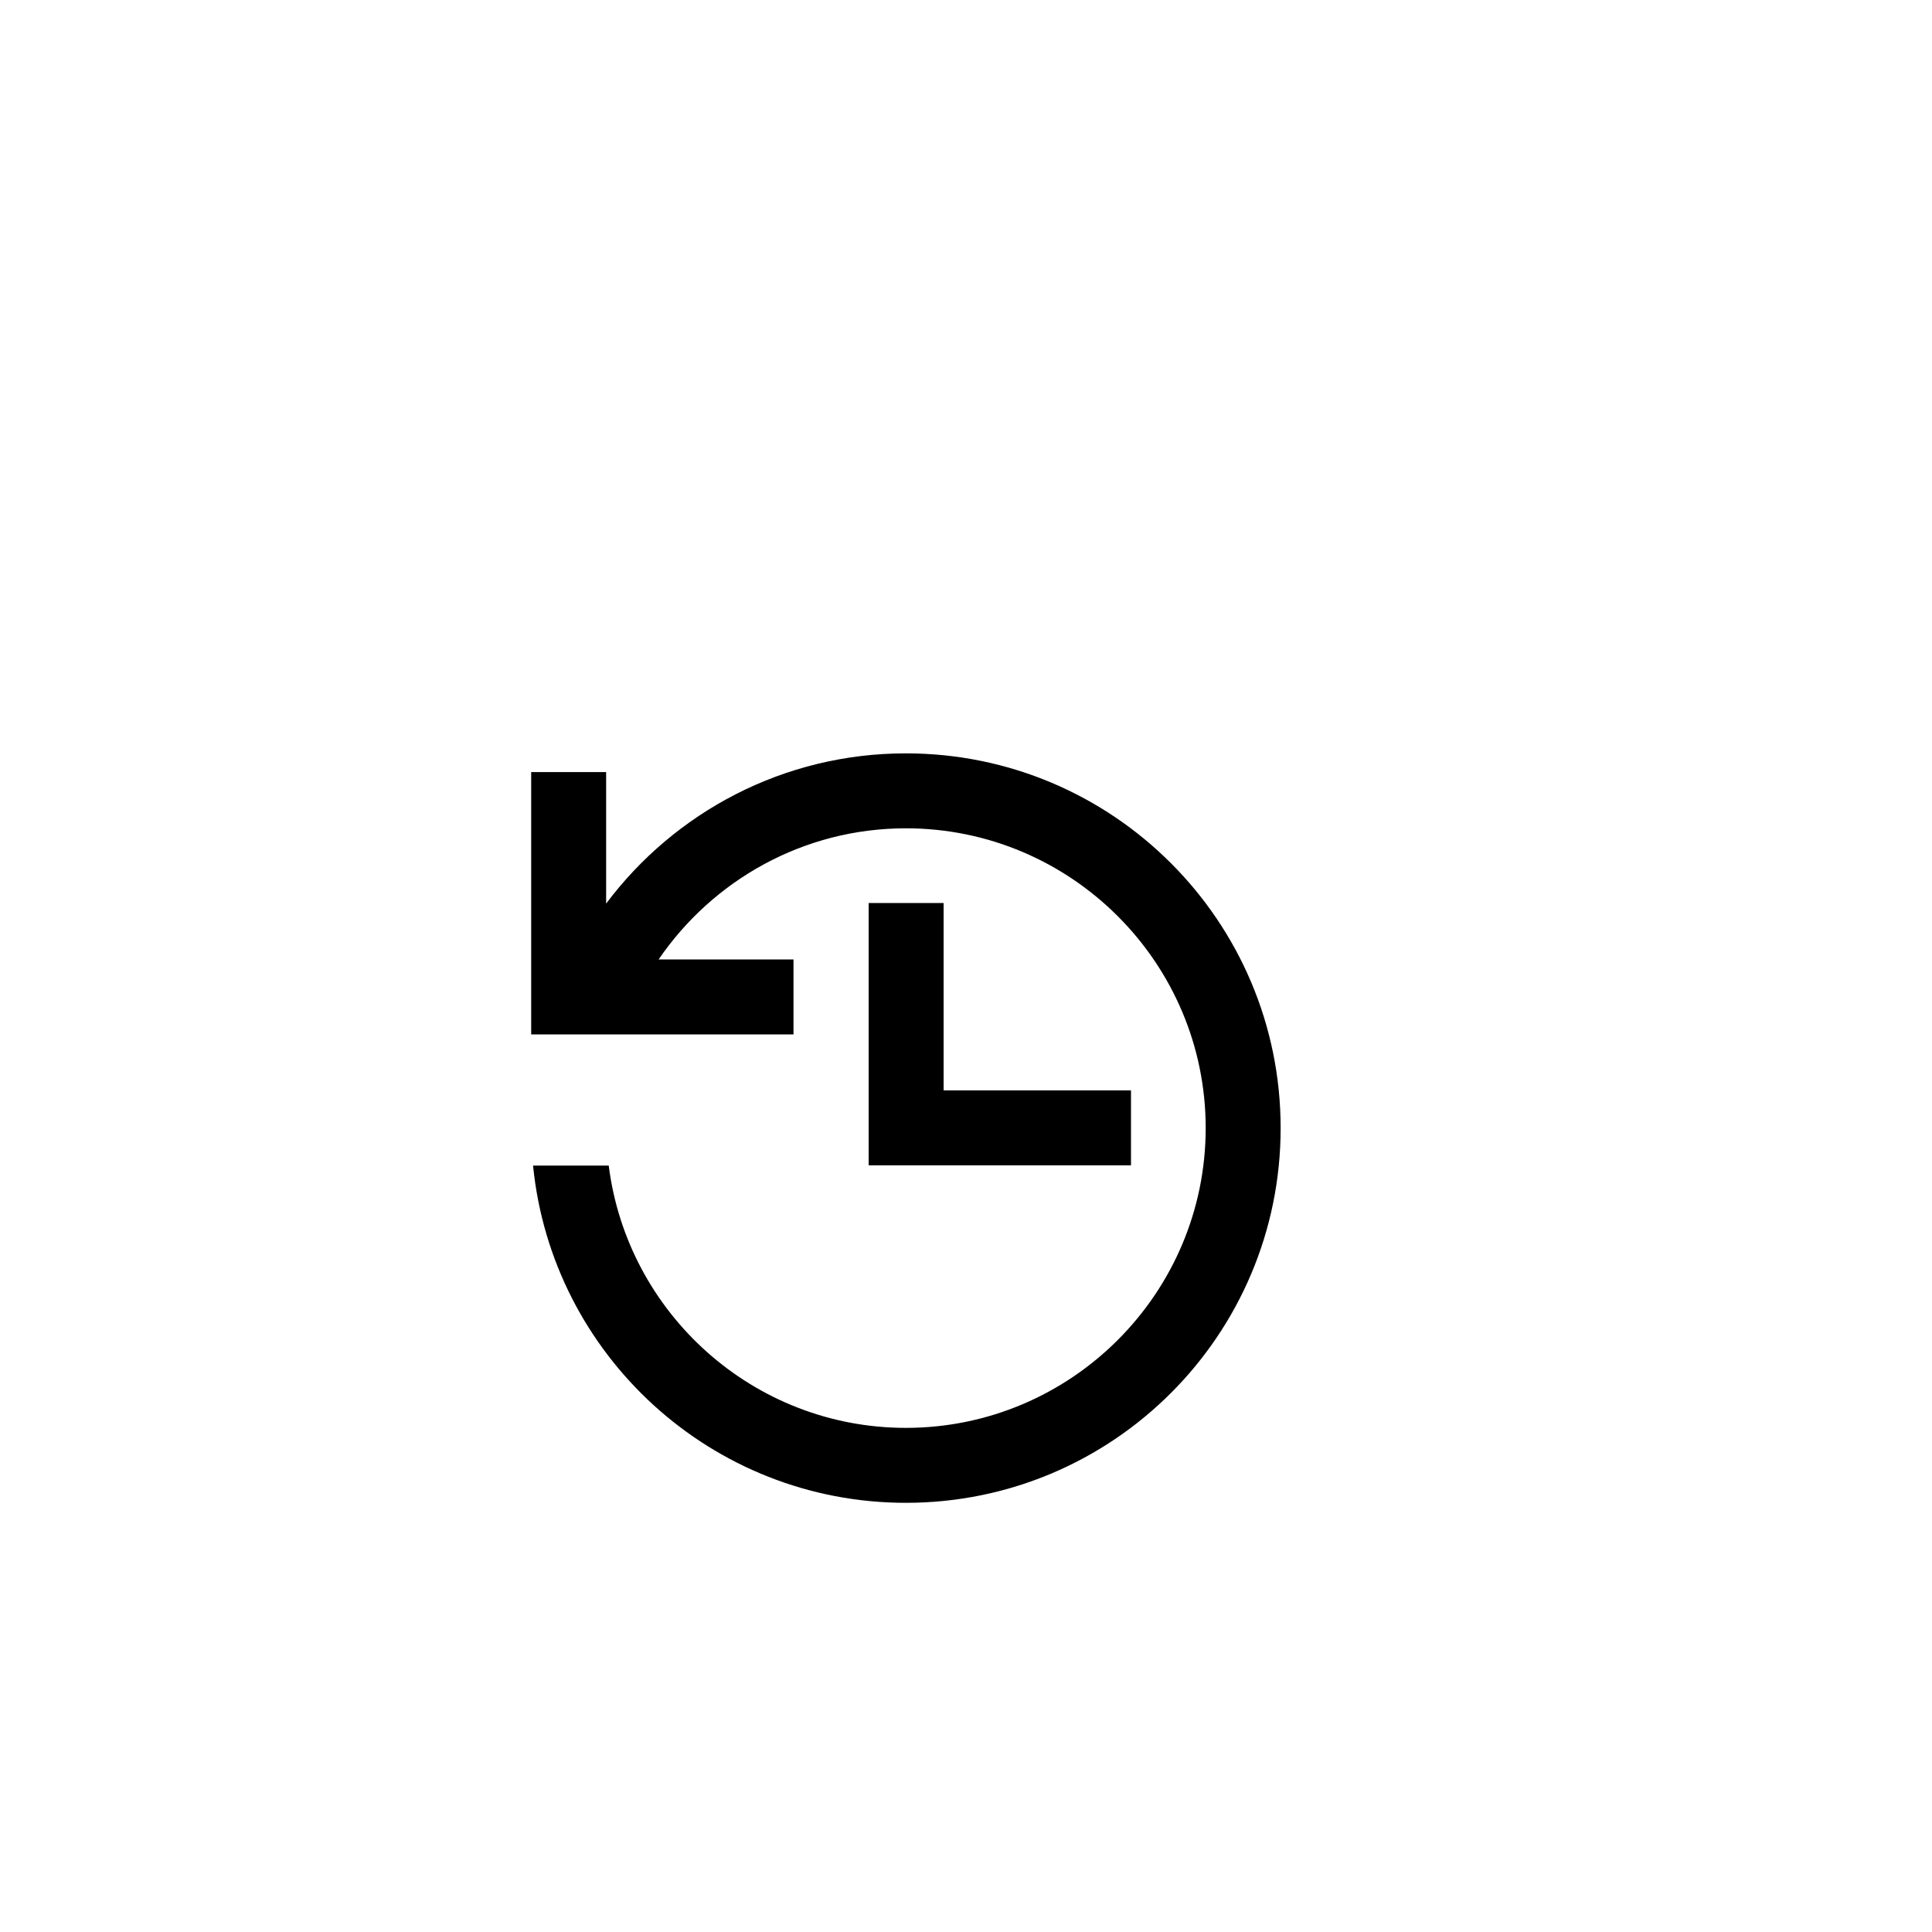
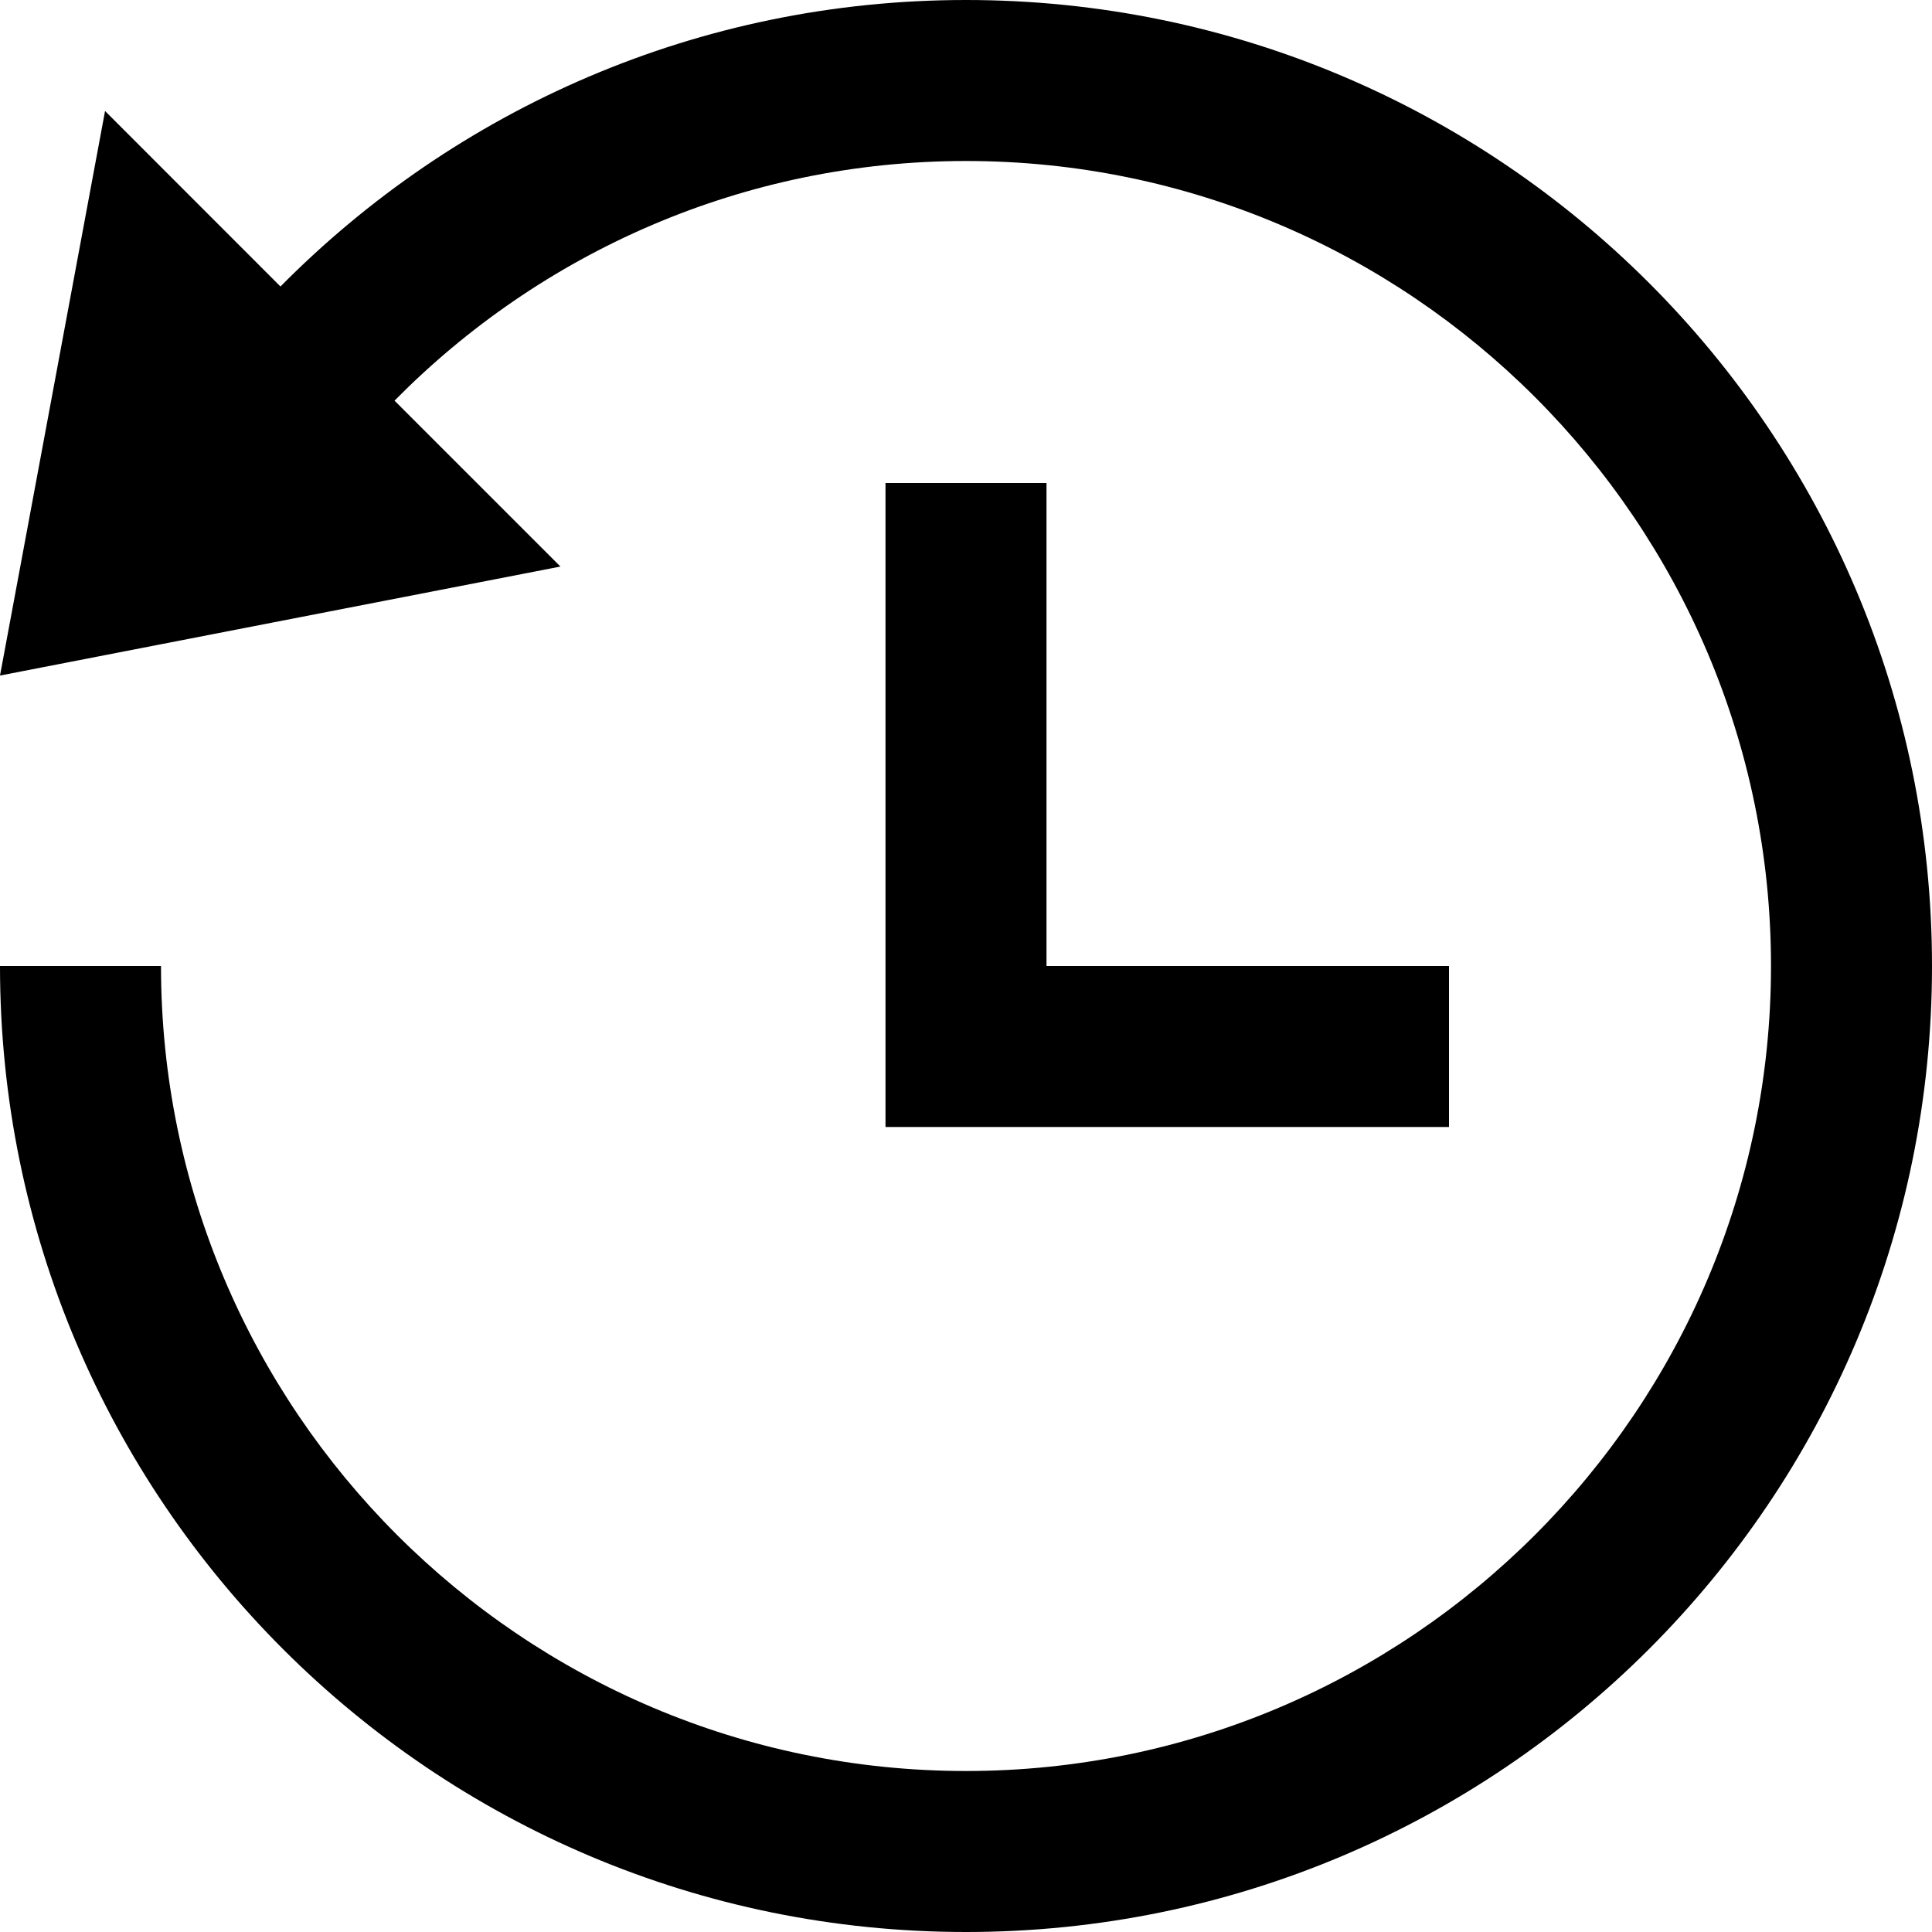
- <svg xmlns="http://www.w3.org/2000/svg" version="1.1" width="1080" height="1080" viewBox="0 0 1080 1080" xml:space="preserve">
-   <defs>
- </defs>
-   <rect x="0" y="0" width="100%" height="100%" fill="transparent" />
-   <g transform="matrix(1 0 0 1 540 540)" id="683f55ea-0218-4fc6-a306-276243a1a244">
-     <rect style="stroke: none; stroke-width: 1; stroke-dasharray: none; stroke-linecap: butt; stroke-dashoffset: 0; stroke-linejoin: miter; stroke-miterlimit: 4; fill: rgb(255,255,255); fill-rule: nonzero; opacity: 1; visibility: hidden;" vector-effect="non-scaling-stroke" x="-540" y="-540" rx="0" ry="0" width="1080" height="1080" />
-   </g>
-   <g transform="matrix(1 0 0 1 540 540)" id="dcd8f7dc-350b-45f8-8245-27bad4e4bf9d">
- </g>
-   <g transform="matrix(0.07 0 0 0.07 506.41 630.61)">
-     <g style="" vector-effect="non-scaling-stroke">
-       <g transform="matrix(1.33 0 0 -1.33 0 0)" id="path20" clip-path="url(#CLIPPATH_11)">
-         <clipPath id="CLIPPATH_11">
-           <path transform="matrix(1 0 0 1 0 0) translate(-2500, -2500)" id="path14" d="M 0 5000 L 5000 5000 L 5000 0 L 0 0 Z" stroke-linecap="round" />
-         </clipPath>
-         <path style="stroke: none; stroke-width: 1; stroke-dasharray: none; stroke-linecap: butt; stroke-dashoffset: 0; stroke-linejoin: miter; stroke-miterlimit: 4; fill: rgb(0,0,0); fill-rule: nonzero; opacity: 1;" vector-effect="non-scaling-stroke" transform=" translate(0, 2250)" d="M 0 0 C -736.719 0 -1389.673 -354.834 -1800 -902.148 L -1800 -112.5 L -2250 -112.5 L -2250 -1687.5 L -675 -1687.5 L -675 -1237.5 L -1484.937 -1237.5 C -1160.62 -763.013 -616.846 -450 0 -450 C 992.529 -450 1800 -1257.471 1800 -2250 C 1800 -3242.529 992.529 -4050 0 -4050 C -916.162 -4050 -1673.096 -3361.475 -1784.375 -2475 L -2238.77 -2475 C -2125.854 -3611.963 -1166.699 -4500 0 -4500 C 1242.627 -4500 2250 -3492.627 2250 -2250 C 2250 -1007.349 1242.627 0 0 0" stroke-linecap="round" />
-       </g>
-       <g transform="matrix(1.33 0 0 -1.33 750 -750)" id="path24" clip-path="url(#CLIPPATH_12)">
-         <clipPath id="CLIPPATH_12">
-           <path transform="matrix(1 0 0 1 -562.5 -562.5) translate(-2500, -2500)" id="path14" d="M 0 5000 L 5000 5000 L 5000 0 L 0 0 Z" stroke-linecap="round" />
-         </clipPath>
-         <path style="stroke: none; stroke-width: 1; stroke-dasharray: none; stroke-linecap: butt; stroke-dashoffset: 0; stroke-linejoin: miter; stroke-miterlimit: 4; fill: rgb(0,0,0); fill-rule: nonzero; opacity: 1;" vector-effect="non-scaling-stroke" transform=" translate(-787.5, 787.5)" d="M 0 0 L 0 -1575 L 1575 -1575 L 1575 -1125 L 450 -1125 L 450 0 Z" stroke-linecap="round" />
-       </g>
-     </g>
-   </g>
+ <svg xmlns="http://www.w3.org/2000/svg" width="24" height="24" viewBox="0 0 24 24">
+   <path d="M24 12c0 6.627-5.373 12-12 12s-12-5.373-12-12h2c0 5.514 4.486 10 10 10s10-4.486 10-10-4.486-10-10-10c-2.777 0-5.287 1.141-7.099 2.977l2.061 2.061-6.962 1.354 1.305-7.013 2.179 2.18c2.172-2.196 5.182-3.559 8.516-3.559 6.627 0 12 5.373 12 12zm-13-6v8h7v-2h-5v-6h-2z" />
</svg>
